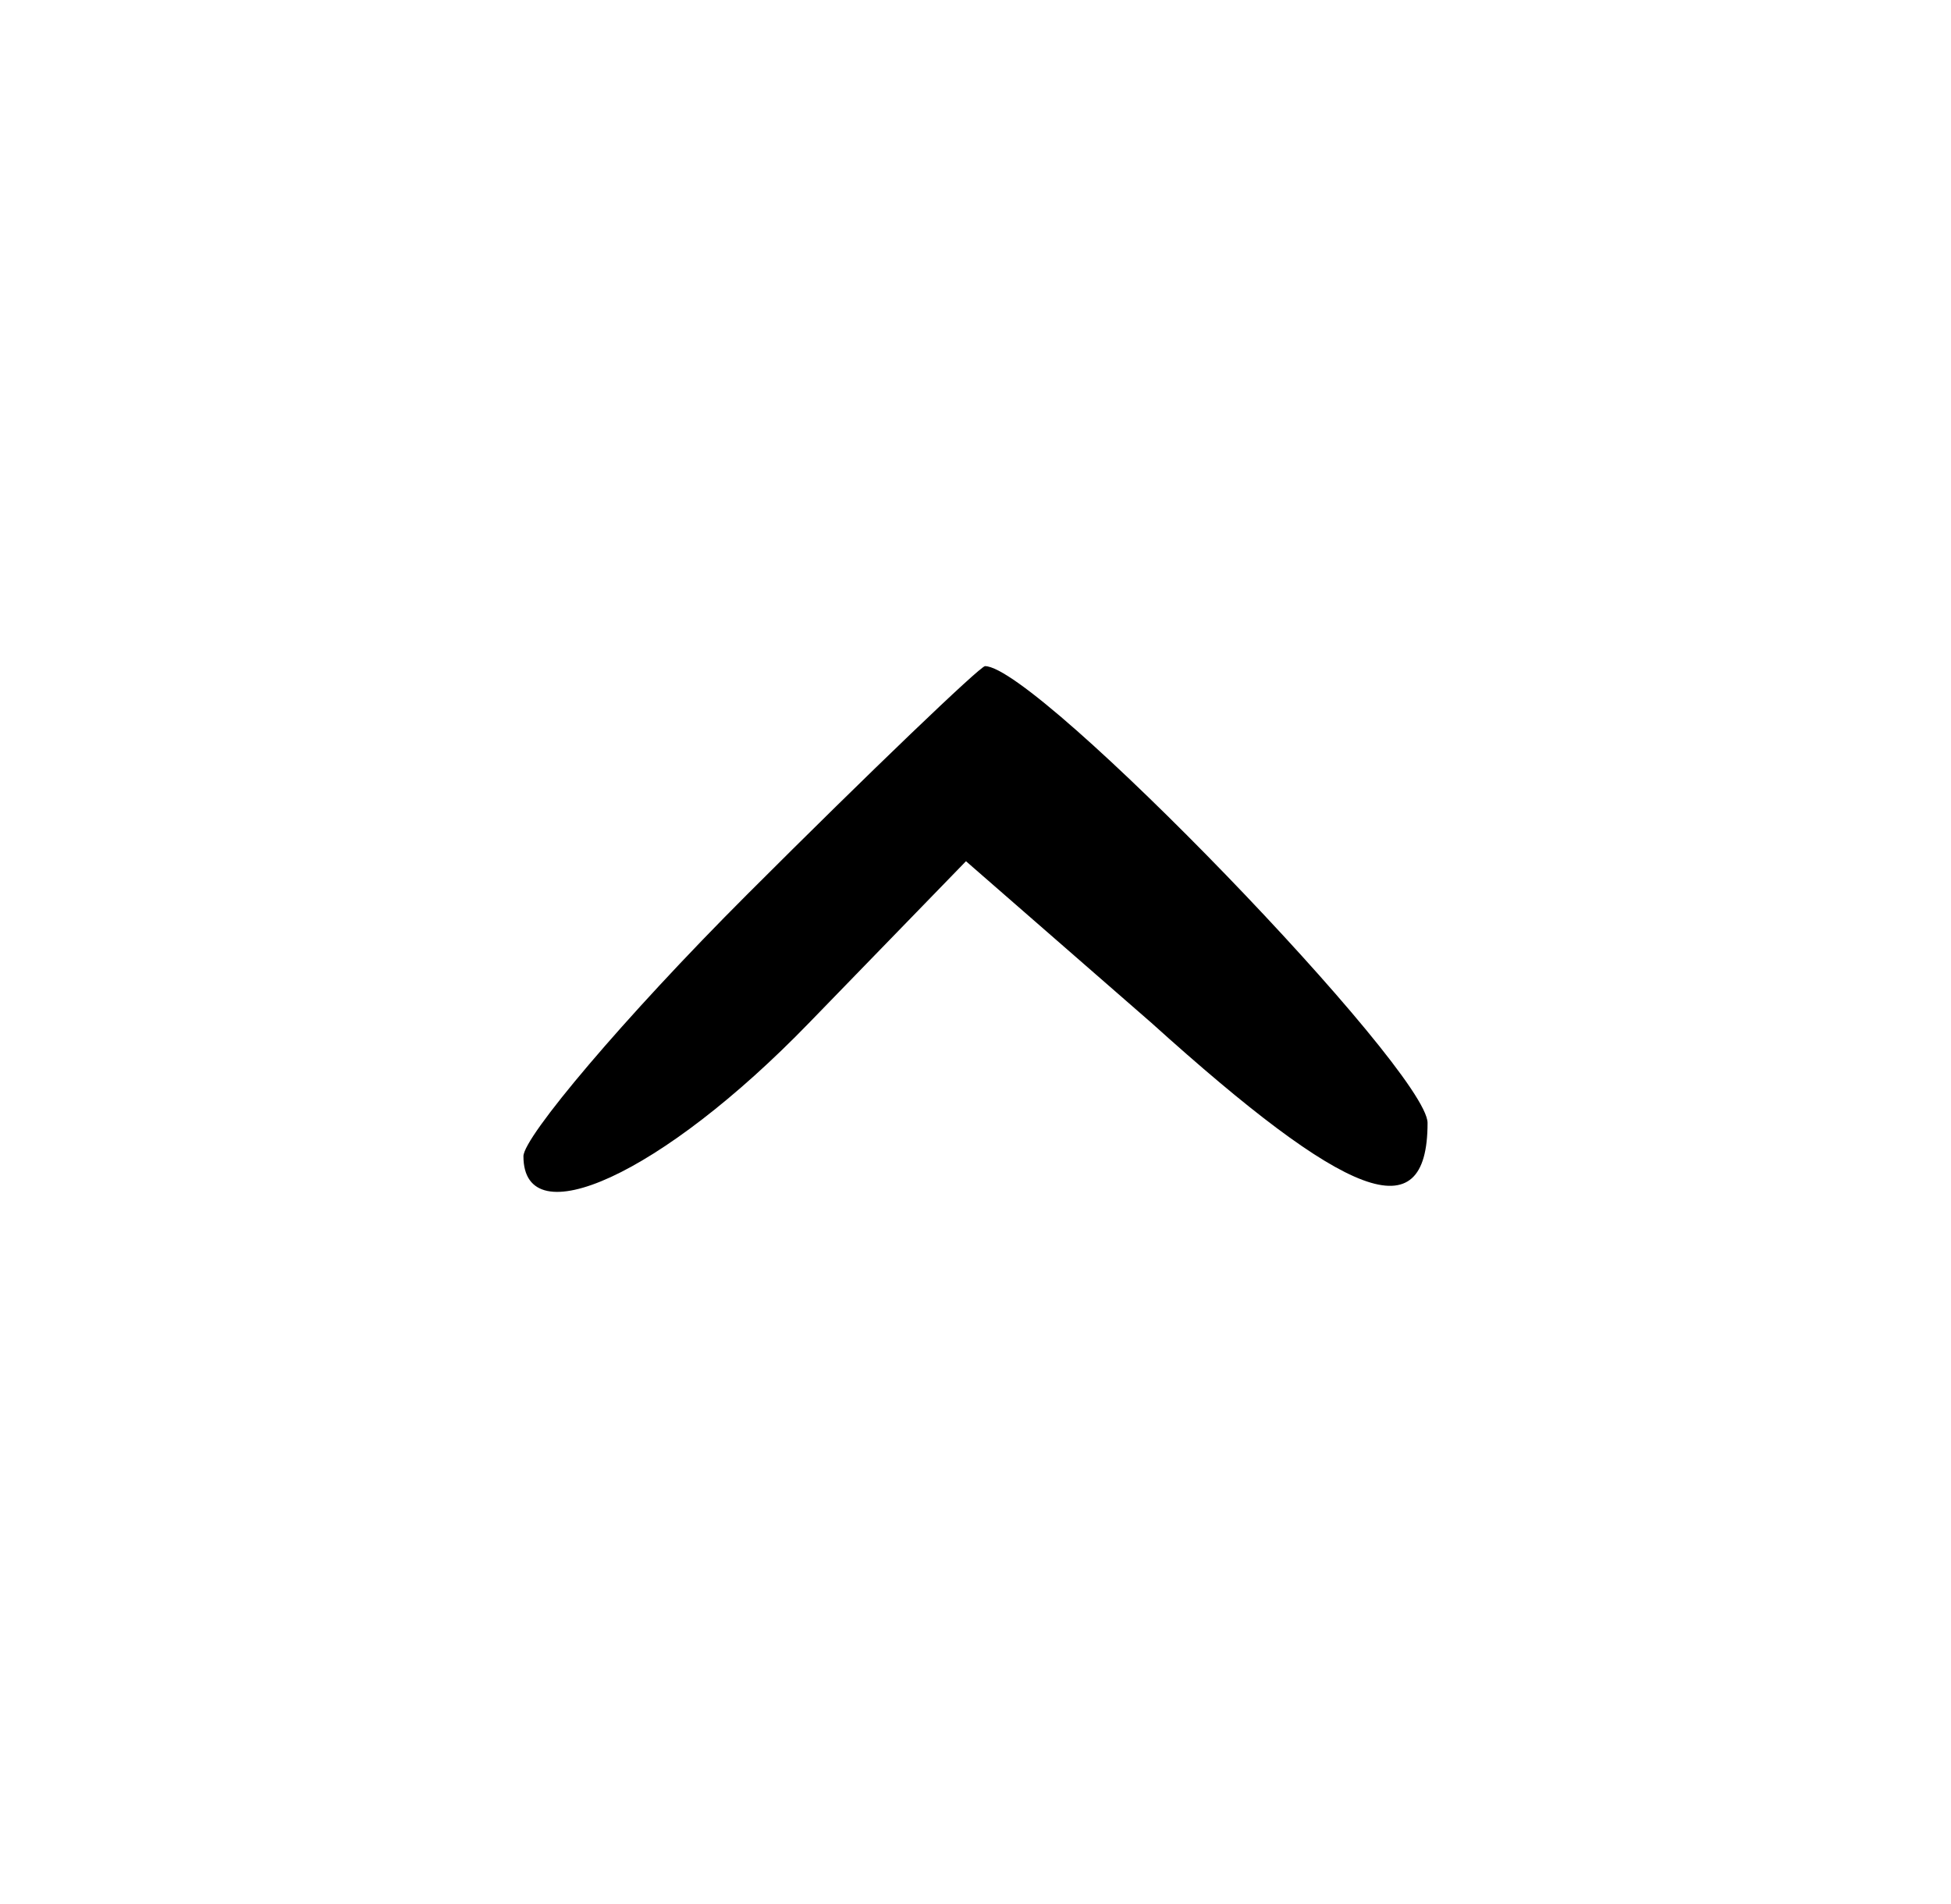
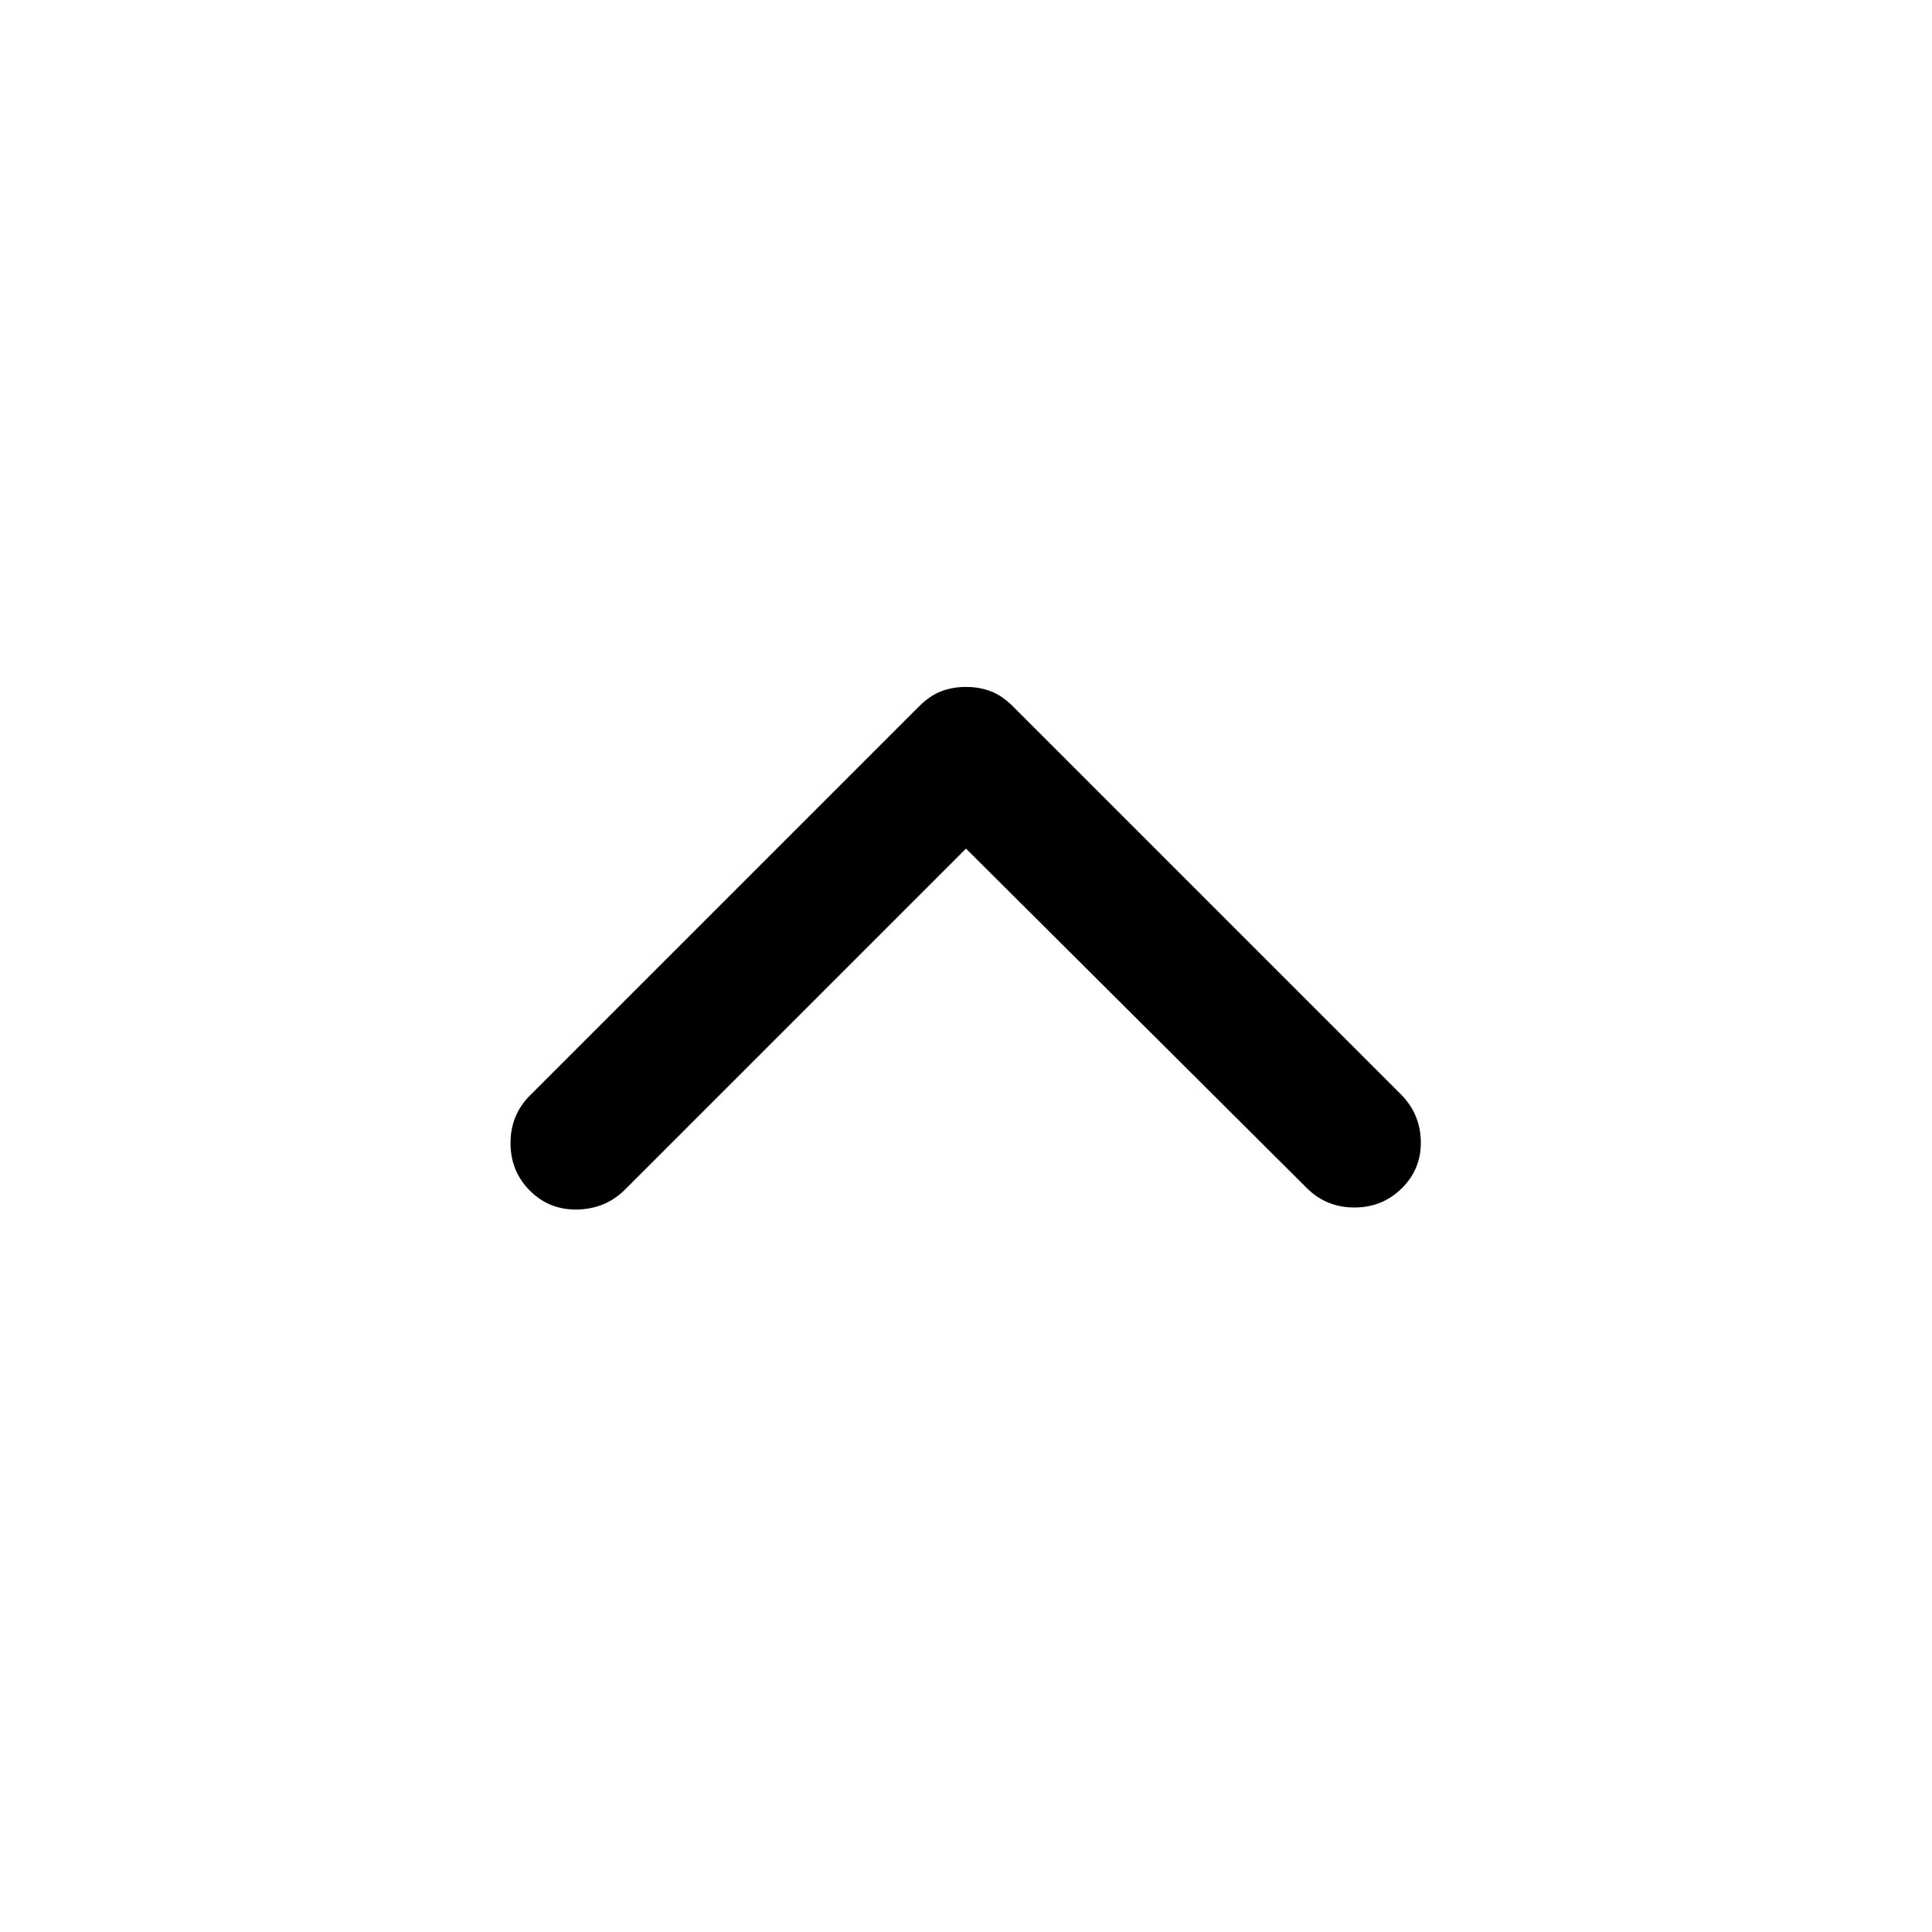
- <svg xmlns="http://www.w3.org/2000/svg" version="1.0" width="41pt" height="40pt" viewBox="0 0 41 40" preserveAspectRatio="xMidYMid meet">
-   <g transform="translate(0,40) scale(0.1,-0.1)" fill="#000000" stroke="none">
-     <path d="M157 212 c-26 -26 -47 -51 -47 -55 0 -17 29 -4 60 28 l33 34 39 -34 c41 -37 58 -44 58 -21 0 11 -82 96 -93 96 -1 0 -24 -22 -50 -48z" />
-   </g>
+ <svg xmlns="http://www.w3.org/2000/svg" height="40px" viewBox="0 -960 960 960" width="40px" fill="#00000">
+   <path d="M480-538.33 310.67-369Q301-359.33 287-359q-14 .33-23.67-9.33-9.66-9.67-9.66-23.67 0-14 9.66-23.67L456.67-609q5.33-5.33 11-7.5 5.66-2.17 12.33-2.17t12.33 2.17q5.67 2.17 11 7.5L696-416.33q9.67 9.66 10 23.33.33 13.67-9.33 23.33Q687-360 673-360q-14 0-23.67-9.67L480-538.33Z" />
</svg>
